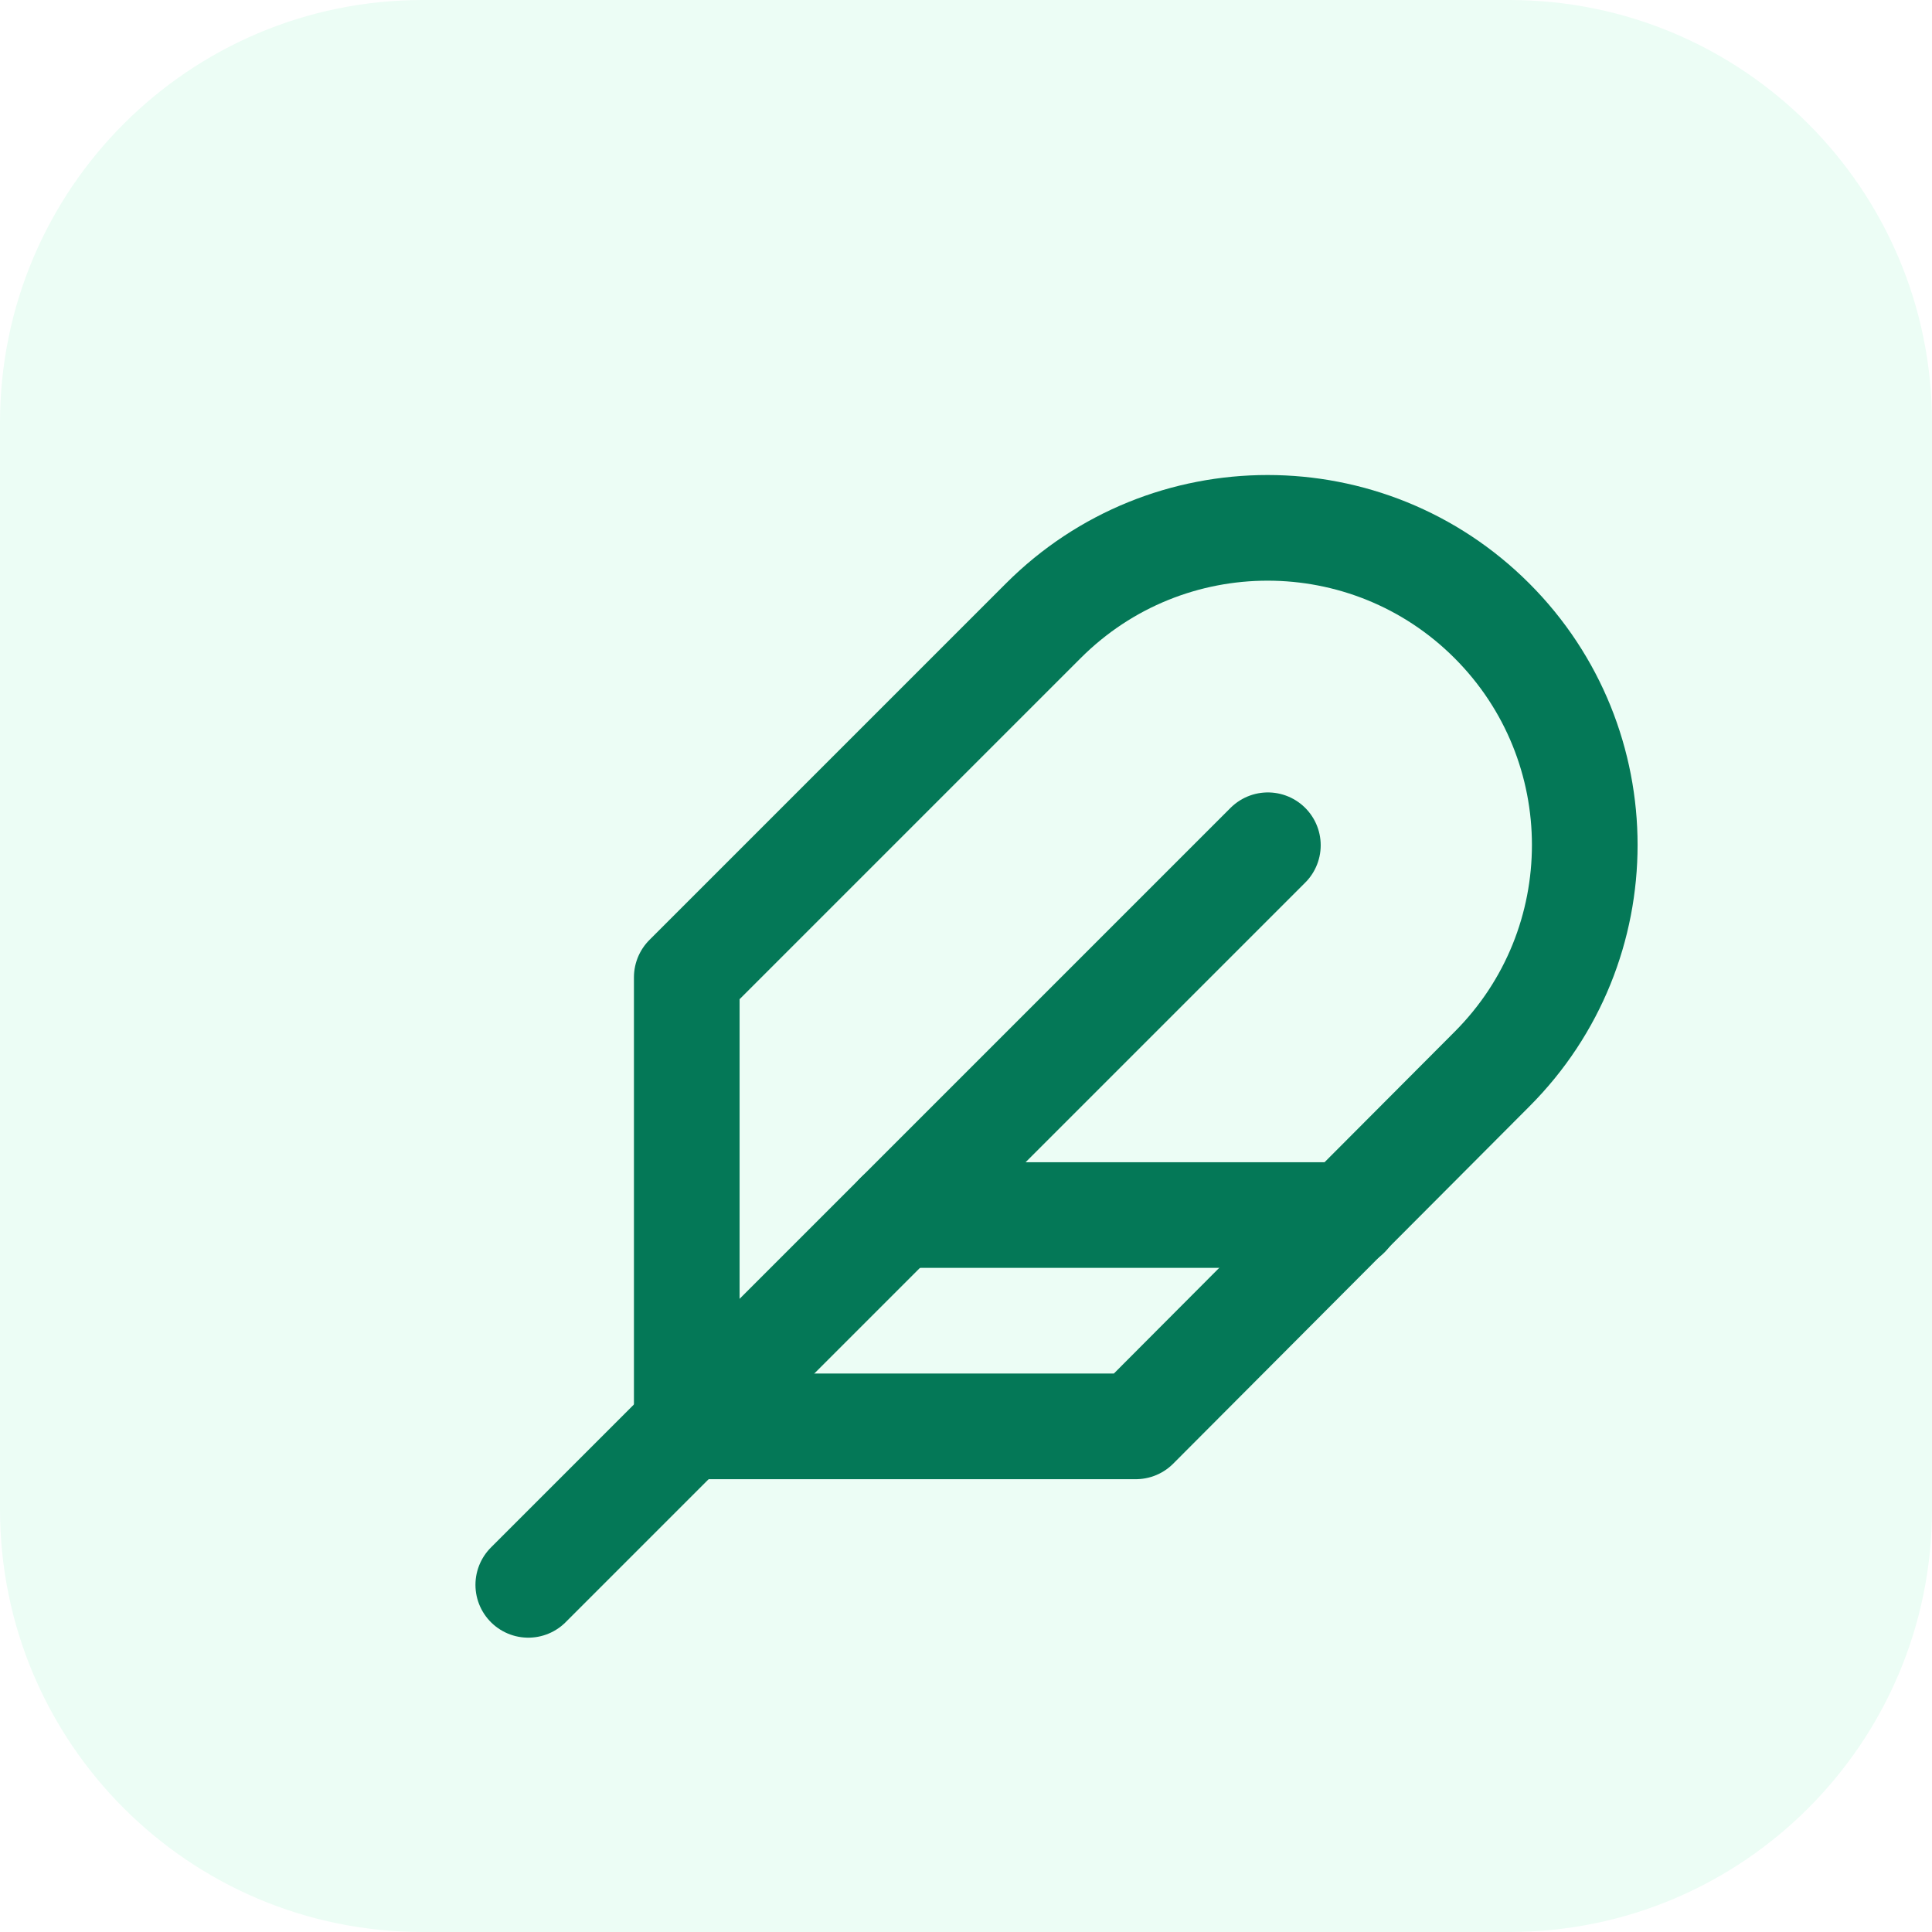
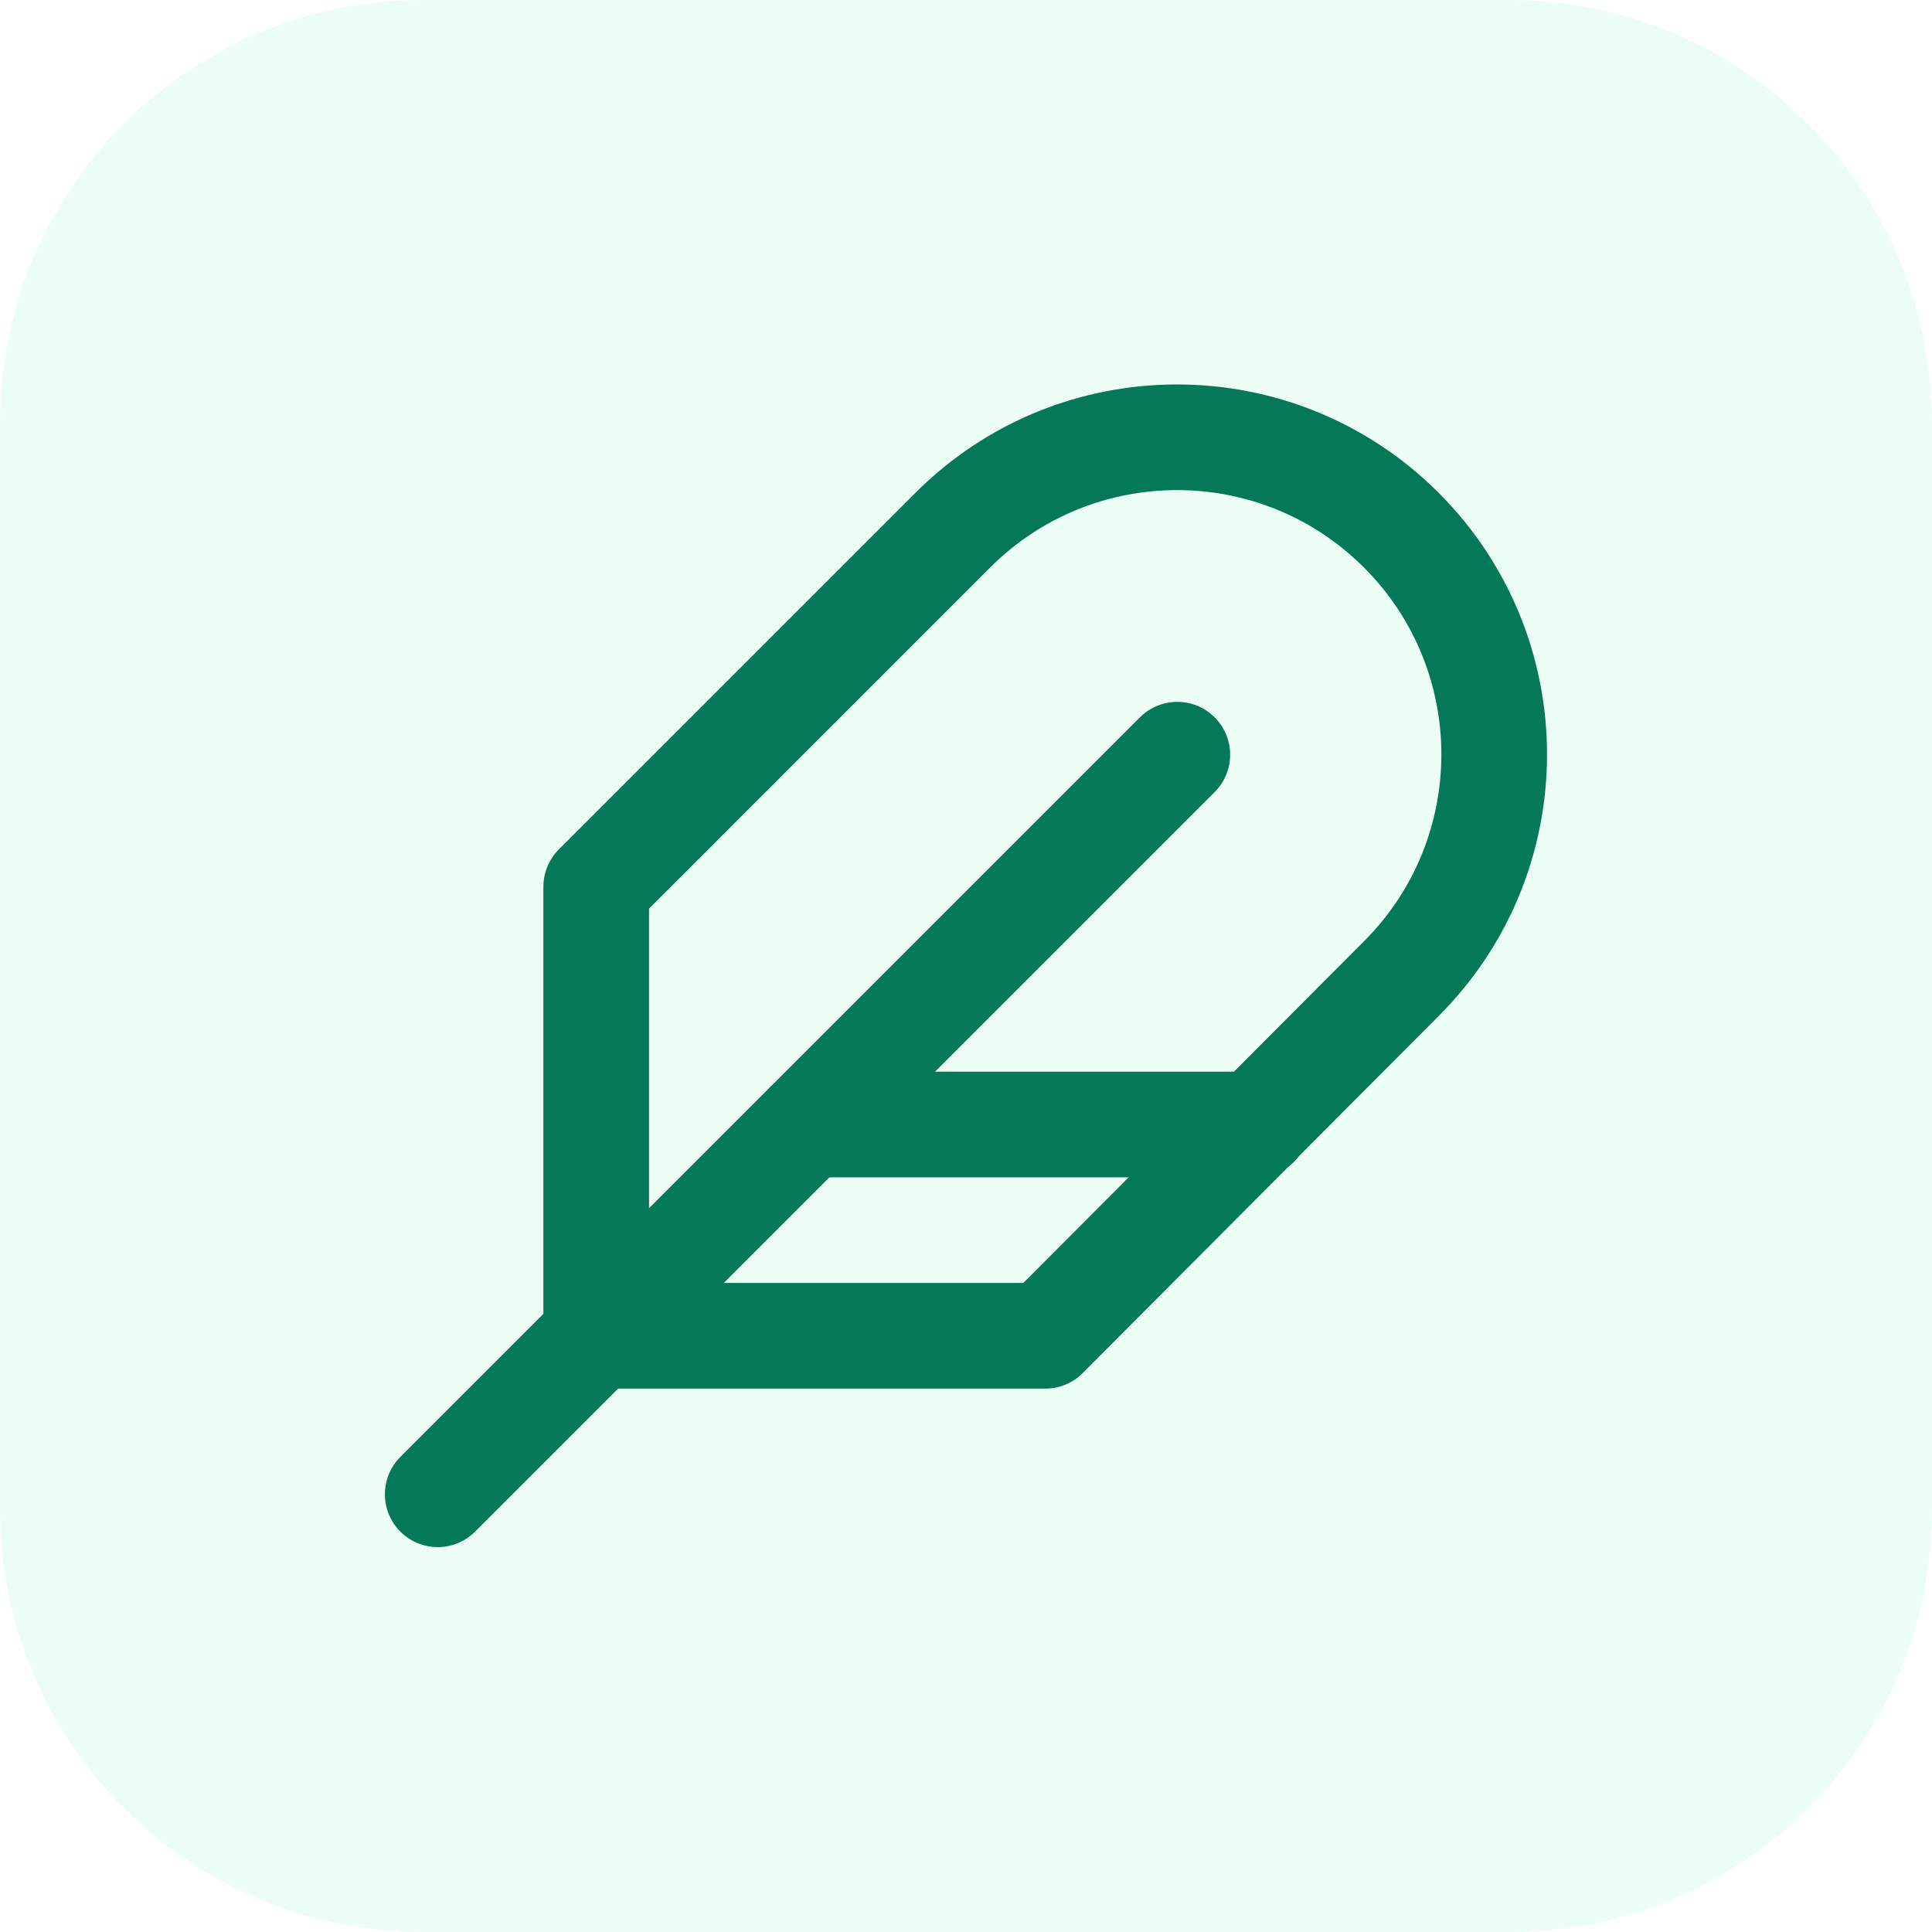
<svg xmlns="http://www.w3.org/2000/svg" width="128" height="128" viewBox="0 0 128 128" fill="none" role="img" aria-label="Elytra">
  <rect width="128" height="128" rx="28" fill="#ecfdf5" />
-   <g transform="translate(28 28) scale(3.5)" stroke="#047857" stroke-width="2" stroke-linecap="round" stroke-linejoin="round" fill="none">
+   <g transform="translate(22 22) scale(3.5)" stroke="#047857" stroke-width="2" stroke-linecap="round" stroke-linejoin="round" fill="none">
    <path d="M20.24 12.24a6 6 0 0 0-8.49-8.49L5 10.5V19h8.5z" />
    <line x1="16" y1="8" x2="2" y2="22" />
    <line x1="17.5" y1="15" x2="9" y2="15" />
  </g>
</svg>
